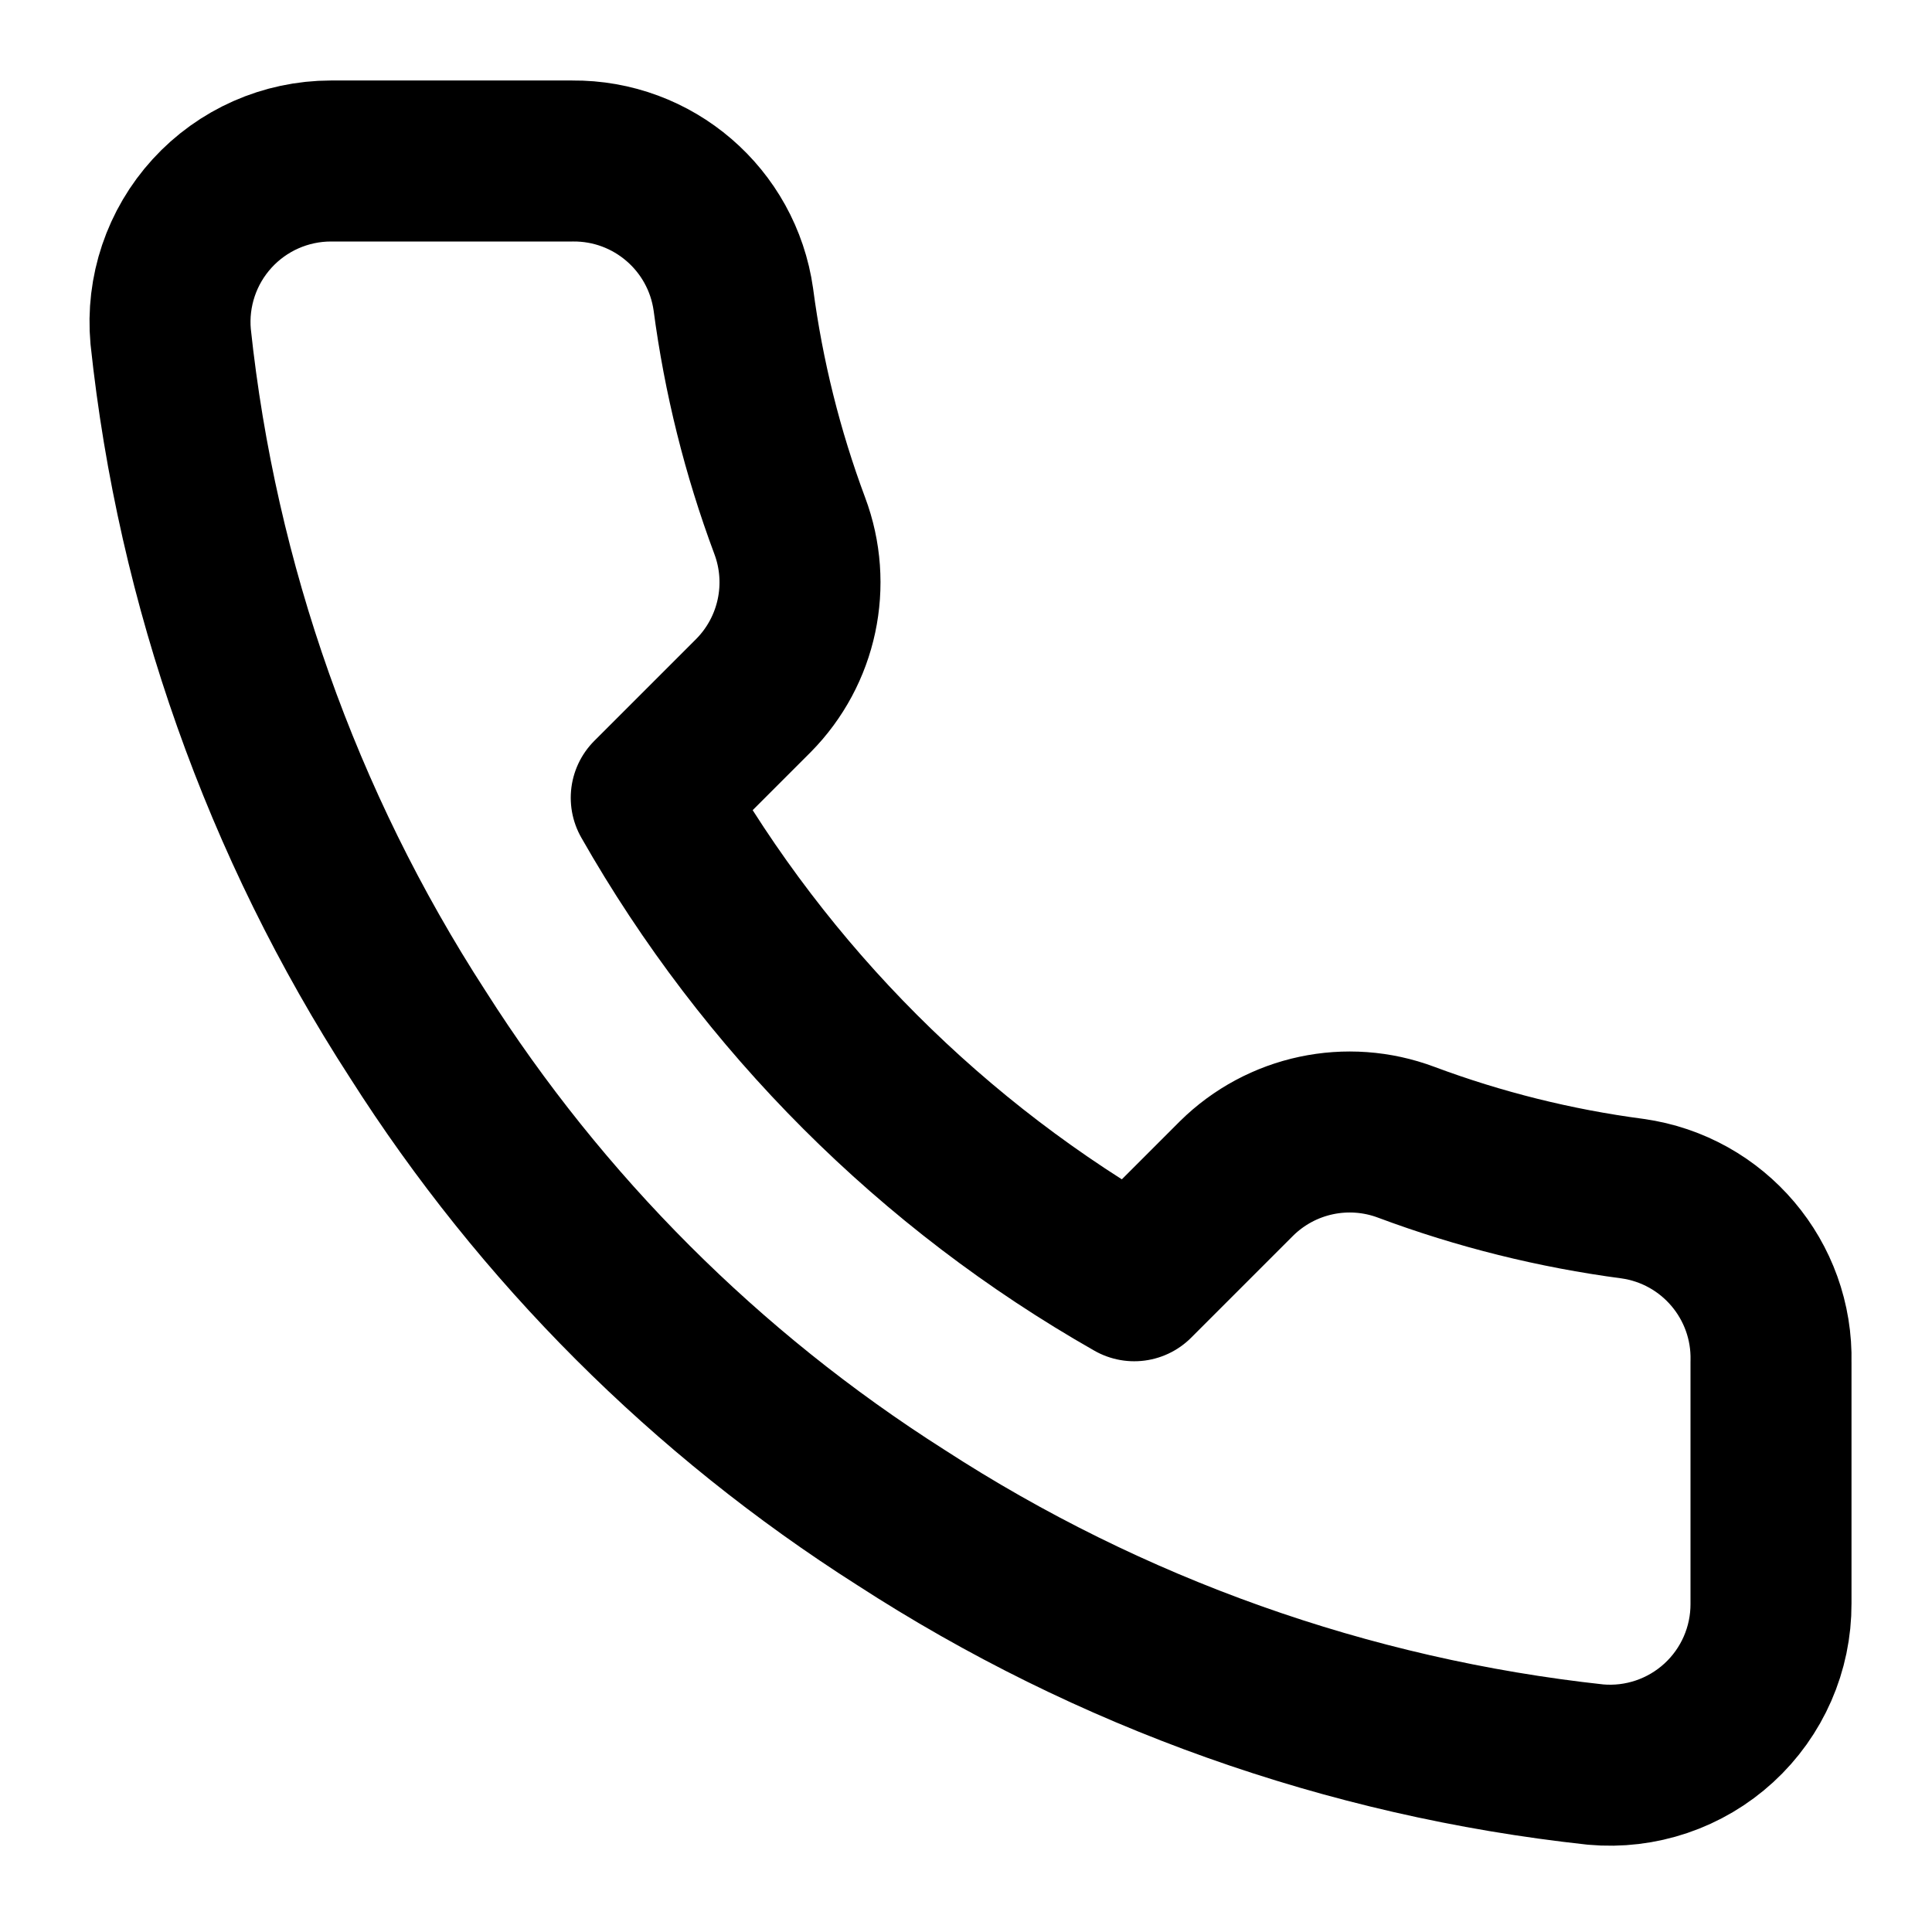
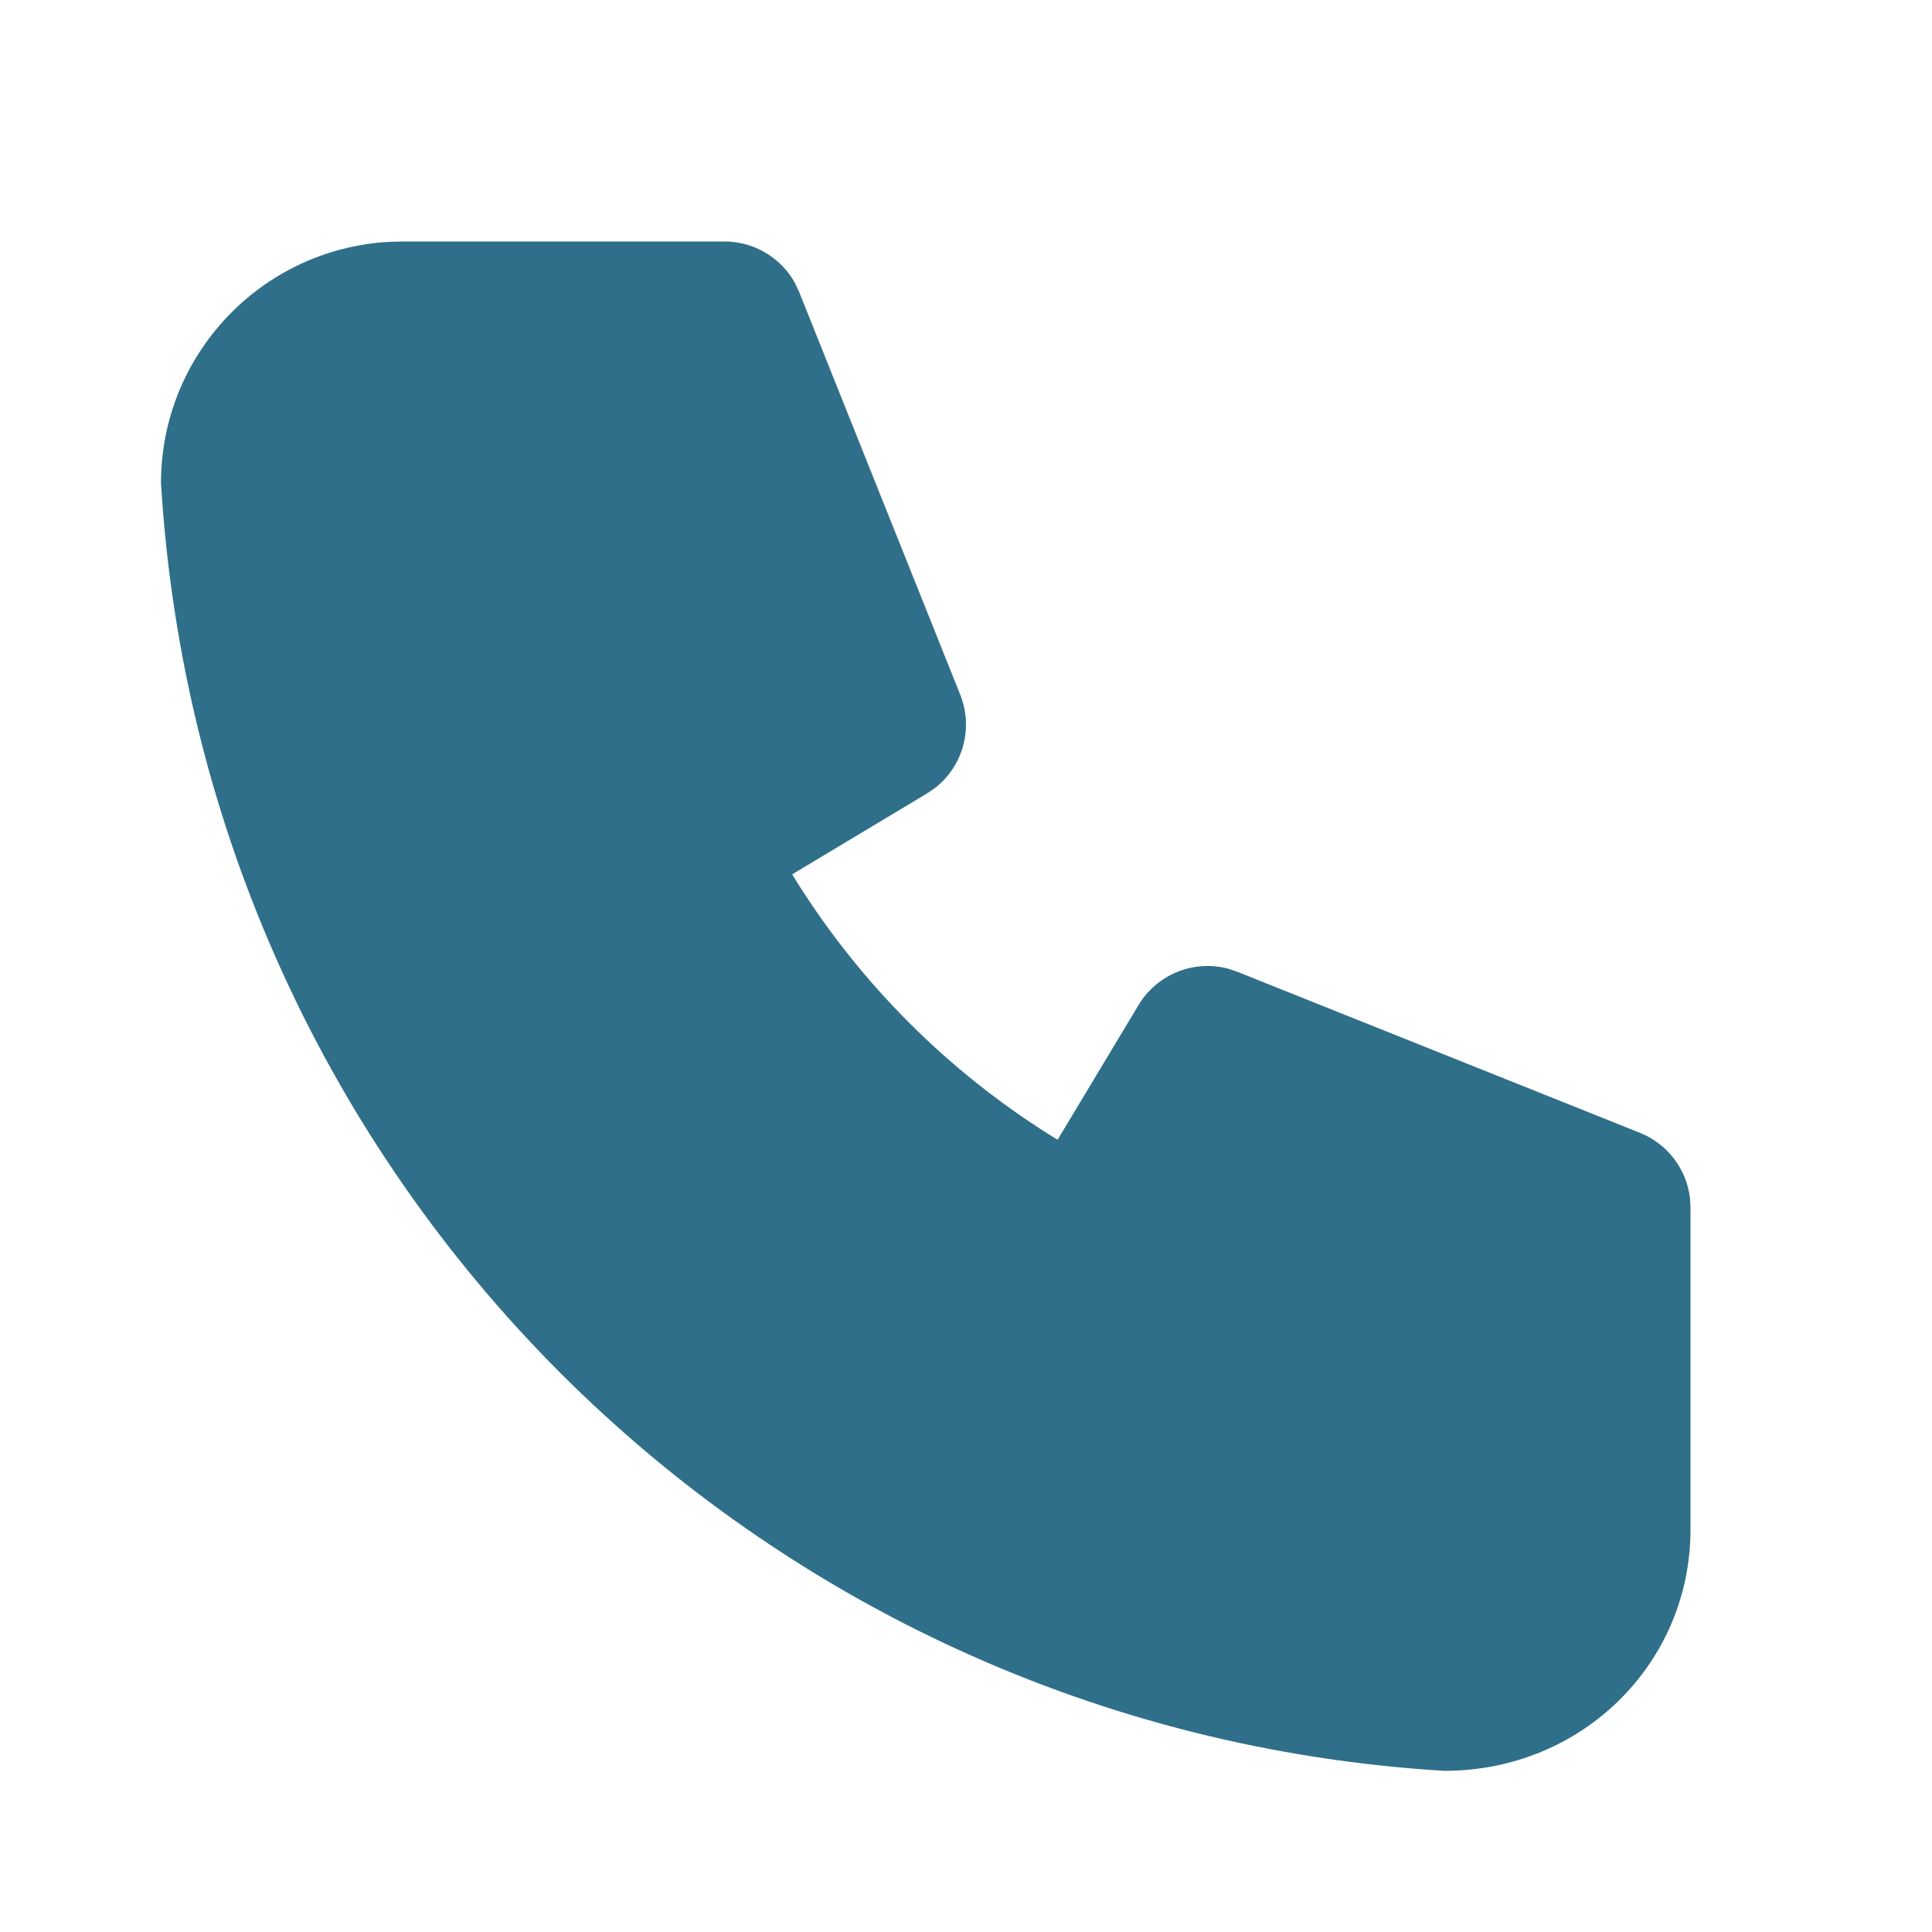
- <svg xmlns="http://www.w3.org/2000/svg" width="24" height="24" viewBox="0 0 24 24" fill="none" stroke="currentColor" stroke-width="2" stroke-linecap="round" stroke-linejoin="round" class="lucide lucide-phone">
-   <path d="M22 16.92v3a2 2 0 0 1-2.18 2 19.79 19.79 0 0 1-8.63-3.07 19.5 19.5 0 0 1-6-6 19.79 19.79 0 0 1-3.07-8.67A2 2 0 0 1 4.11 2h3a2 2 0 0 1 2 1.72 12.84 12.84 0 0 0 .7 2.81 2 2 0 0 1-.45 2.11L8.09 9.91a16 16 0 0 0 6 6l1.27-1.27a2 2 0 0 1 2.11-.45 12.84 12.84 0 0 0 2.81.7A2 2 0 0 1 22 16.92z" />
+ <svg xmlns="http://www.w3.org/2000/svg" width="24" height="24" viewBox="0 0 24 24" fill="#2f6f8a" class="icon icon-tabler icons-tabler-filled icon-tabler-phone">
+   <path stroke="none" d="M0 0h24v24H0z" fill="none" />
+   <path d="M9 3a1 1 0 0 1 .877 .519l.051 .11l2 5a1 1 0 0 1 -.313 1.16l-.1 .068l-1.674 1.004l.063 .103a10 10 0 0 0 3.132 3.132l.102 .062l1.005 -1.672a1 1 0 0 1 1.113 -.453l.115 .039l5 2a1 1 0 0 1 .622 .807l.007 .121v4c0 1.657 -1.343 3 -3.06 2.998c-8.579 -.521 -15.418 -7.36 -15.94 -15.998a3 3 0 0 1 2.824 -2.995l.176 -.005h4z" />
</svg>
